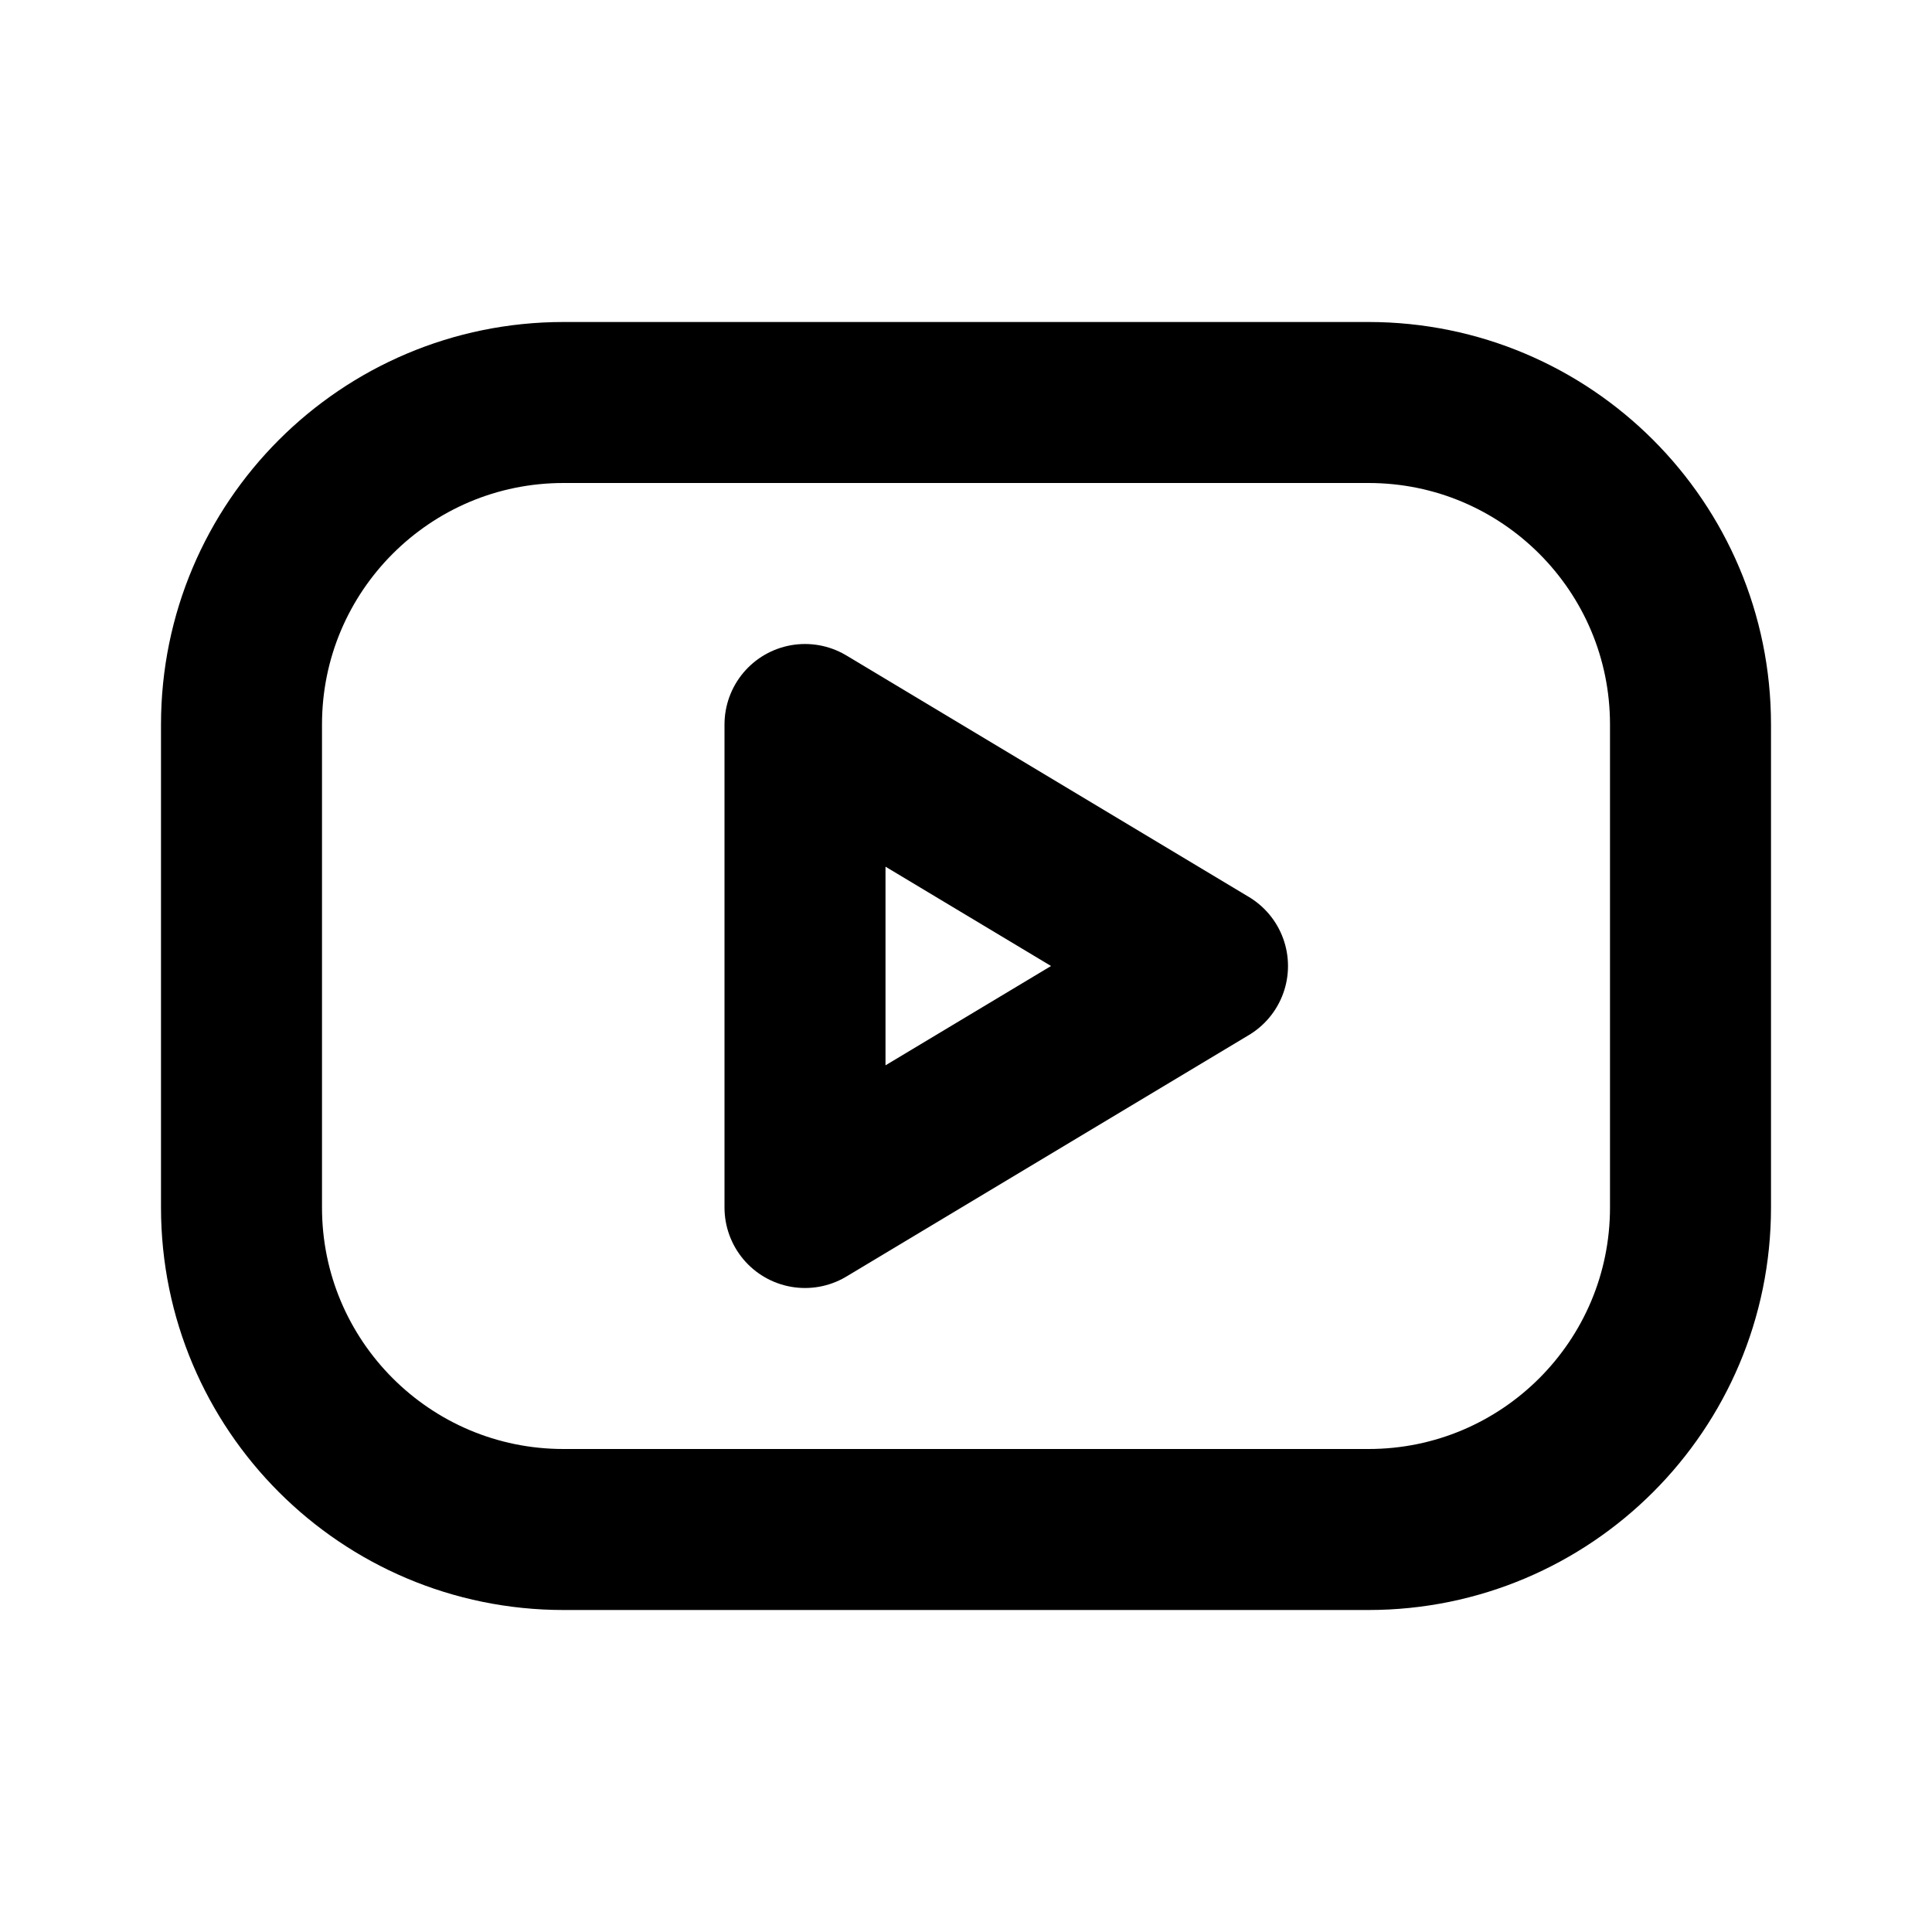
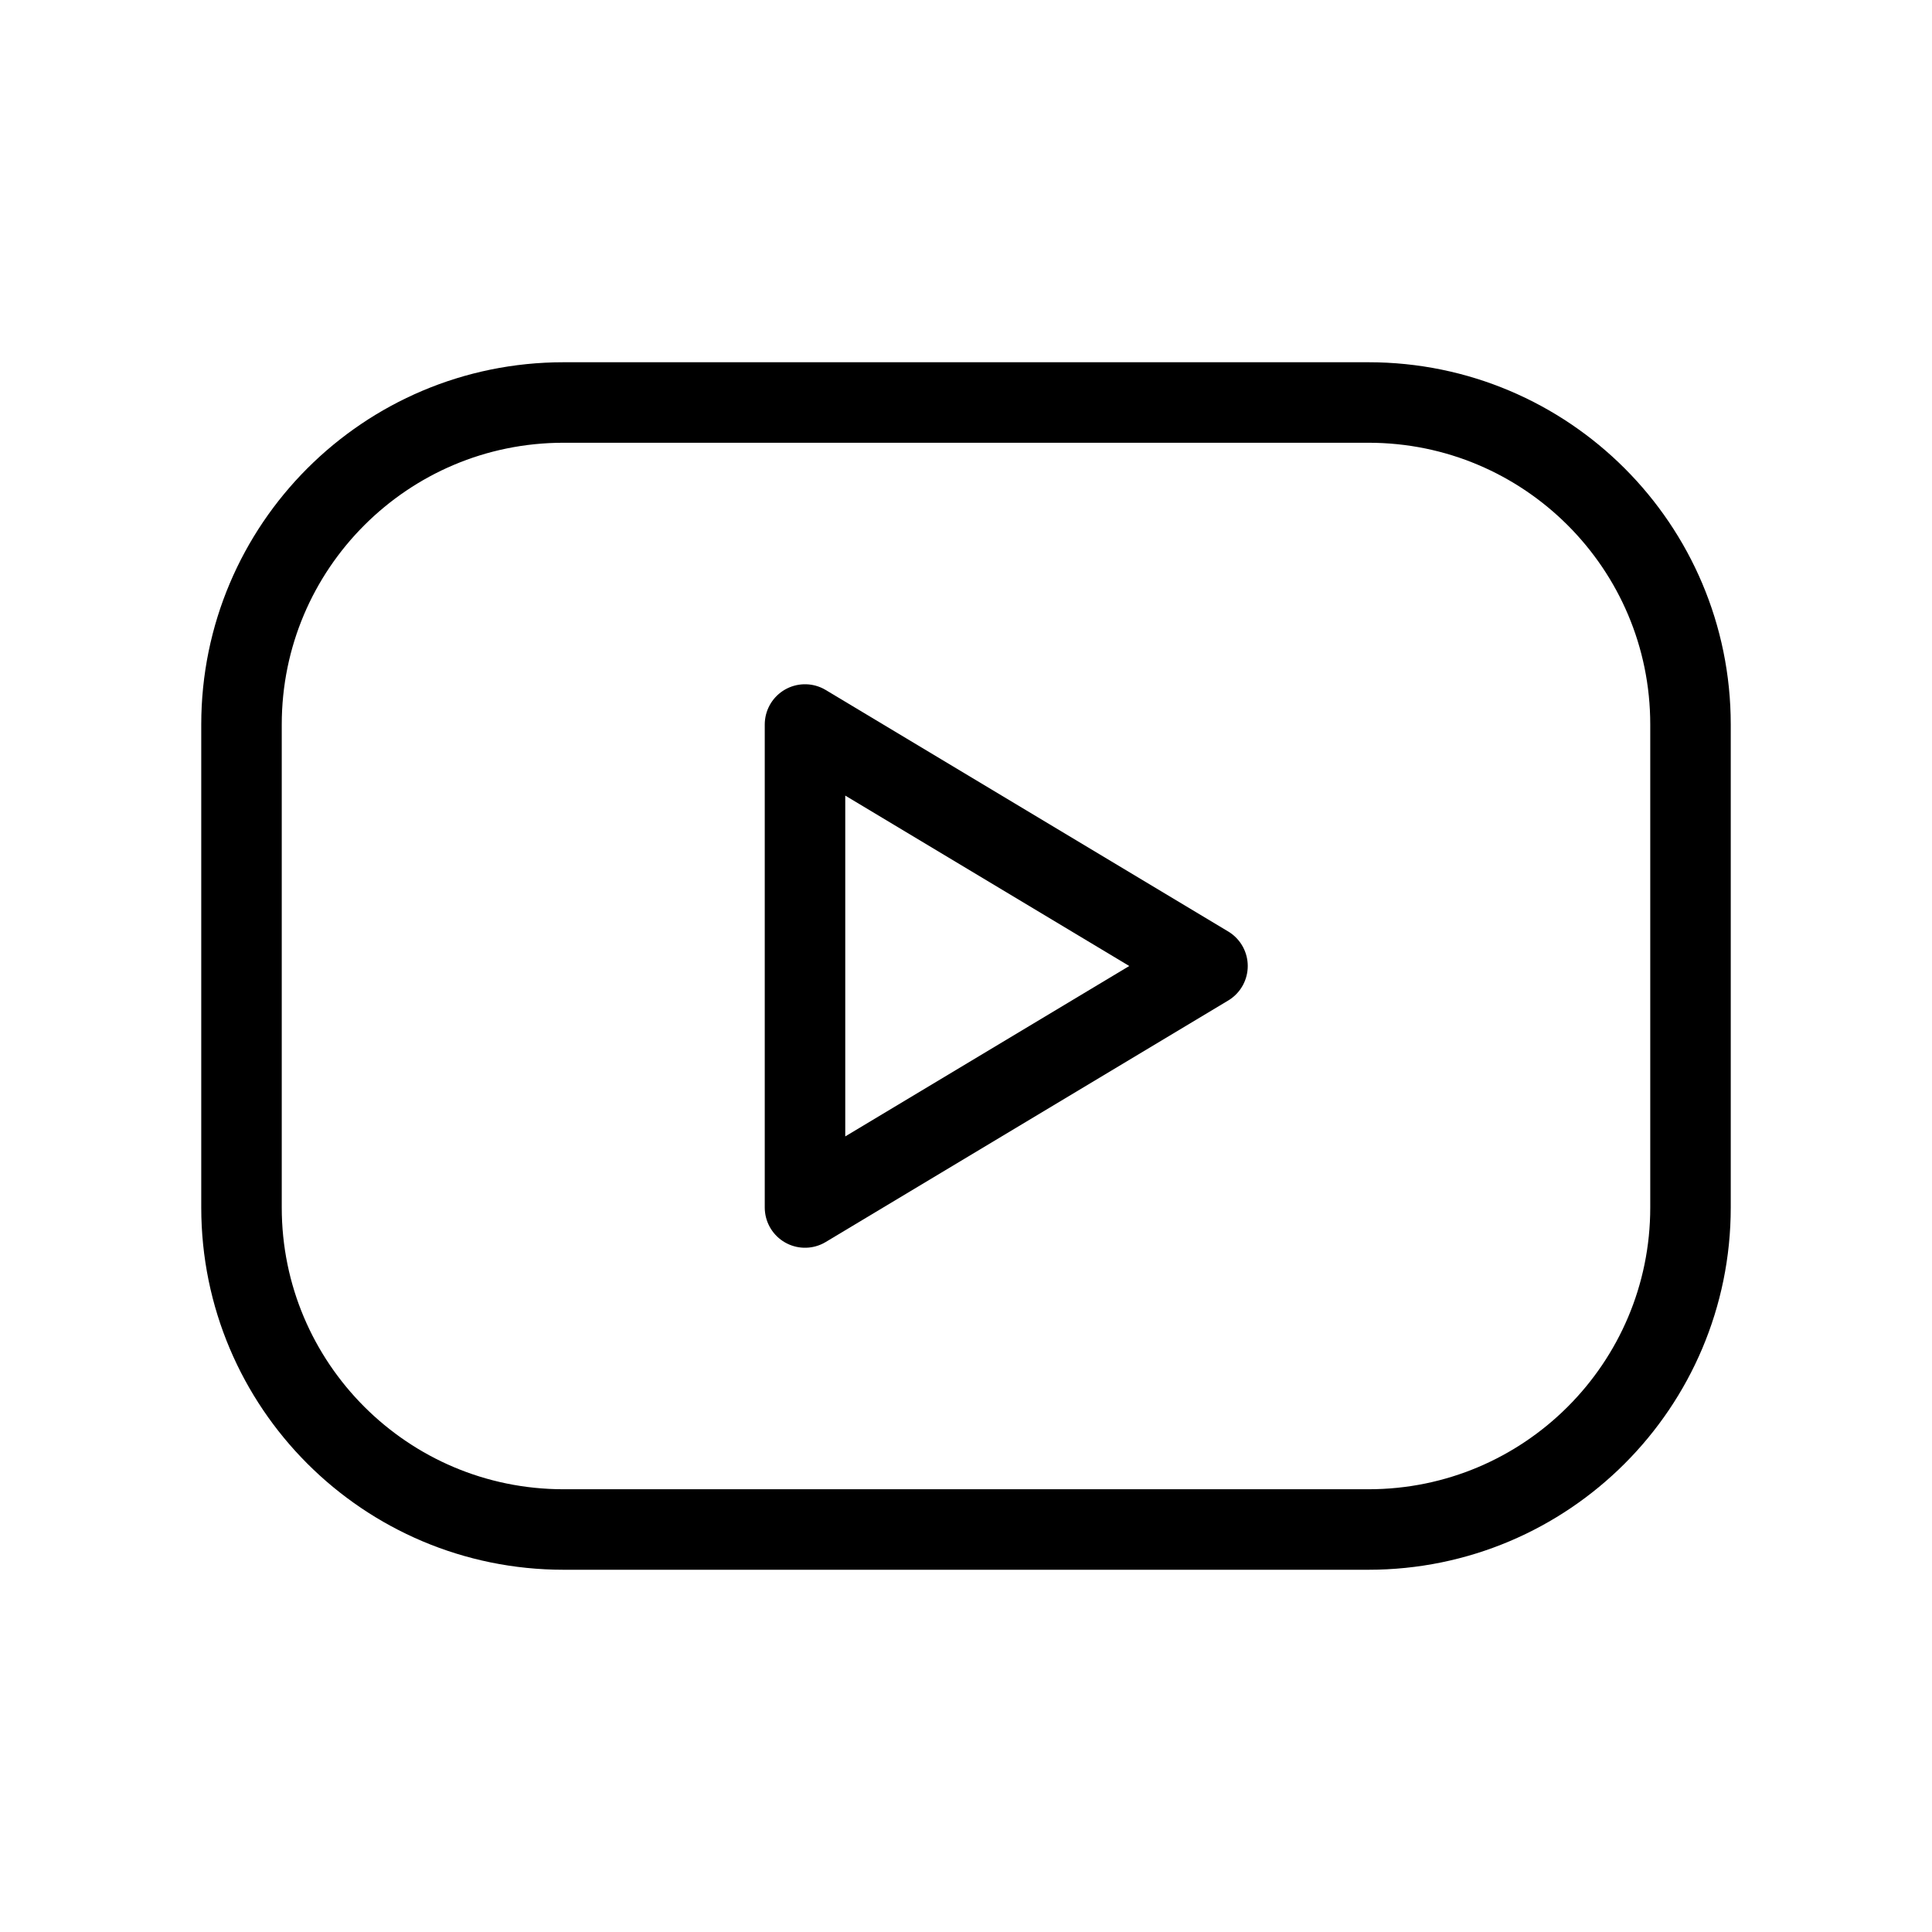
- <svg xmlns="http://www.w3.org/2000/svg" class="icon icon-tabler icon-tabler-brand-youtube" width="24" height="24" viewBox="0 0 24 24" stroke-width="2" stroke="currentColor" fill="none" stroke-linecap="round" stroke-linejoin="round">
+ <svg xmlns="http://www.w3.org/2000/svg" class="icon icon-tabler icon-tabler-brand-youtube" width="24" height="24" viewBox="0 0 24 24" stroke-width="1" stroke="currentColor" fill="none" stroke-linecap="round" stroke-linejoin="round">
  <path stroke="none" d="M0 0h24v24H0z" fill="none" />
  <rect x="3" y="5" width="18" height="14" rx="4" />
  <path d="M10 9l5 3l-5 3z" />
</svg>
